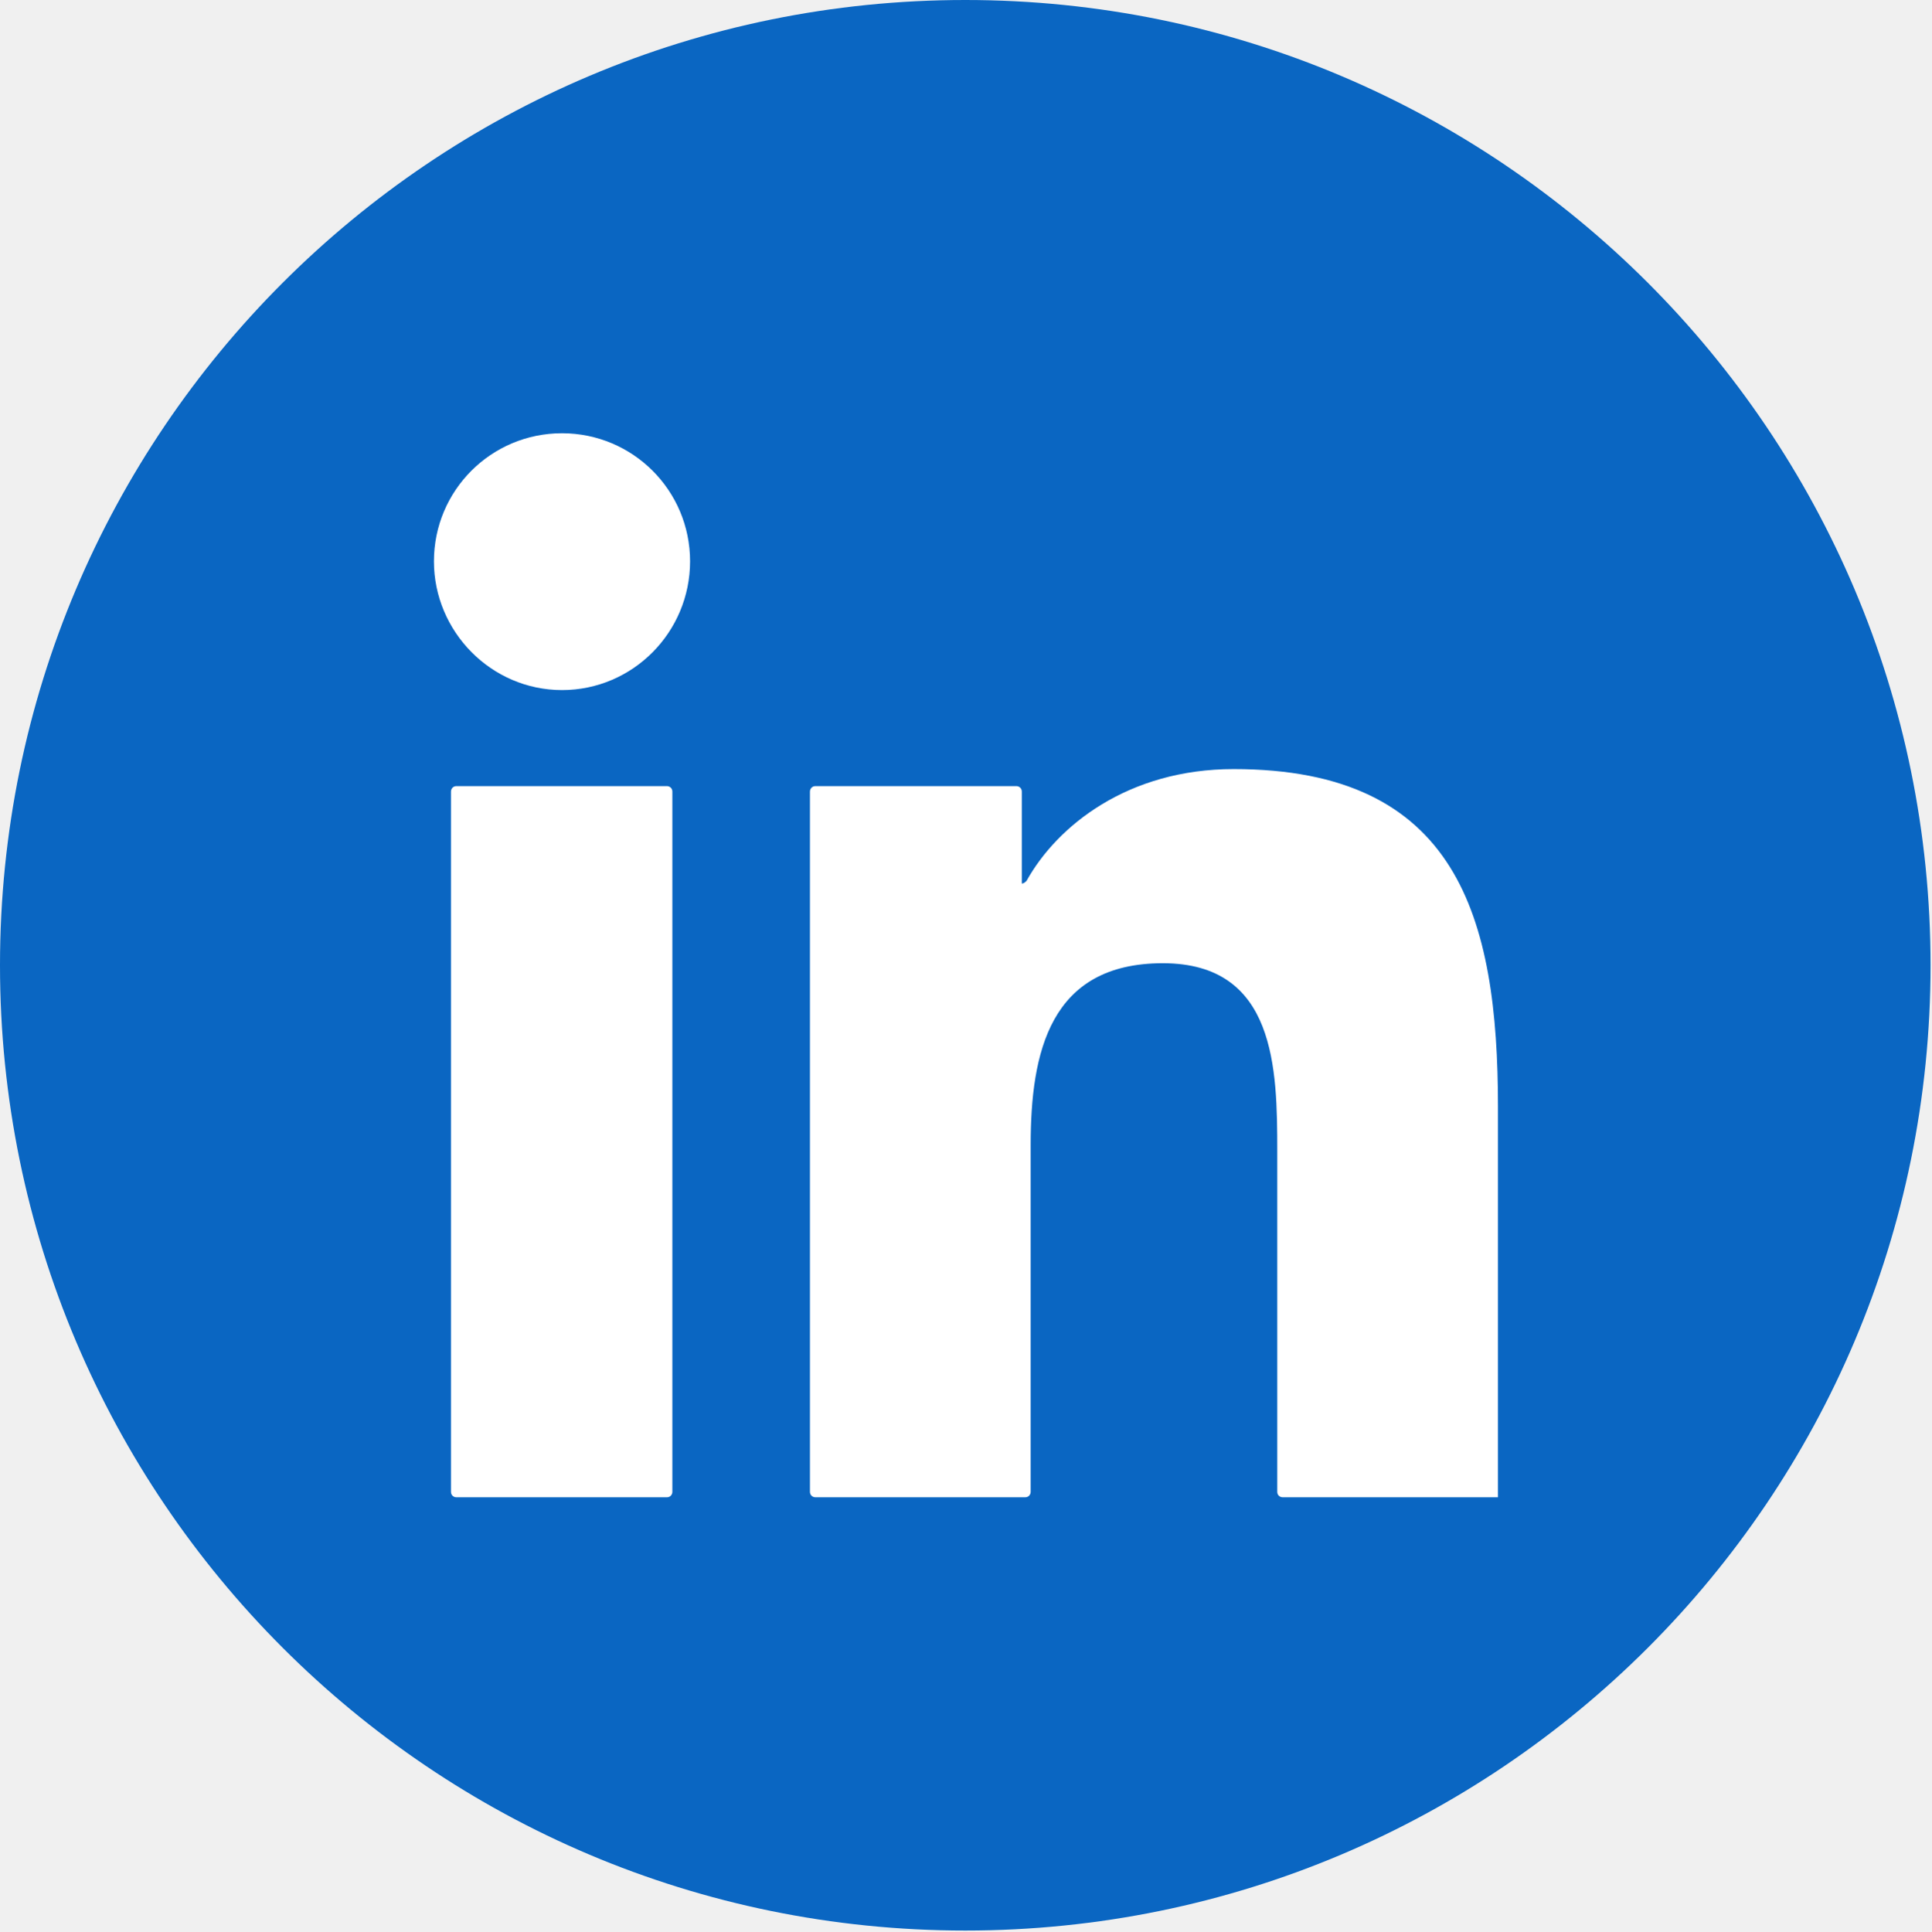
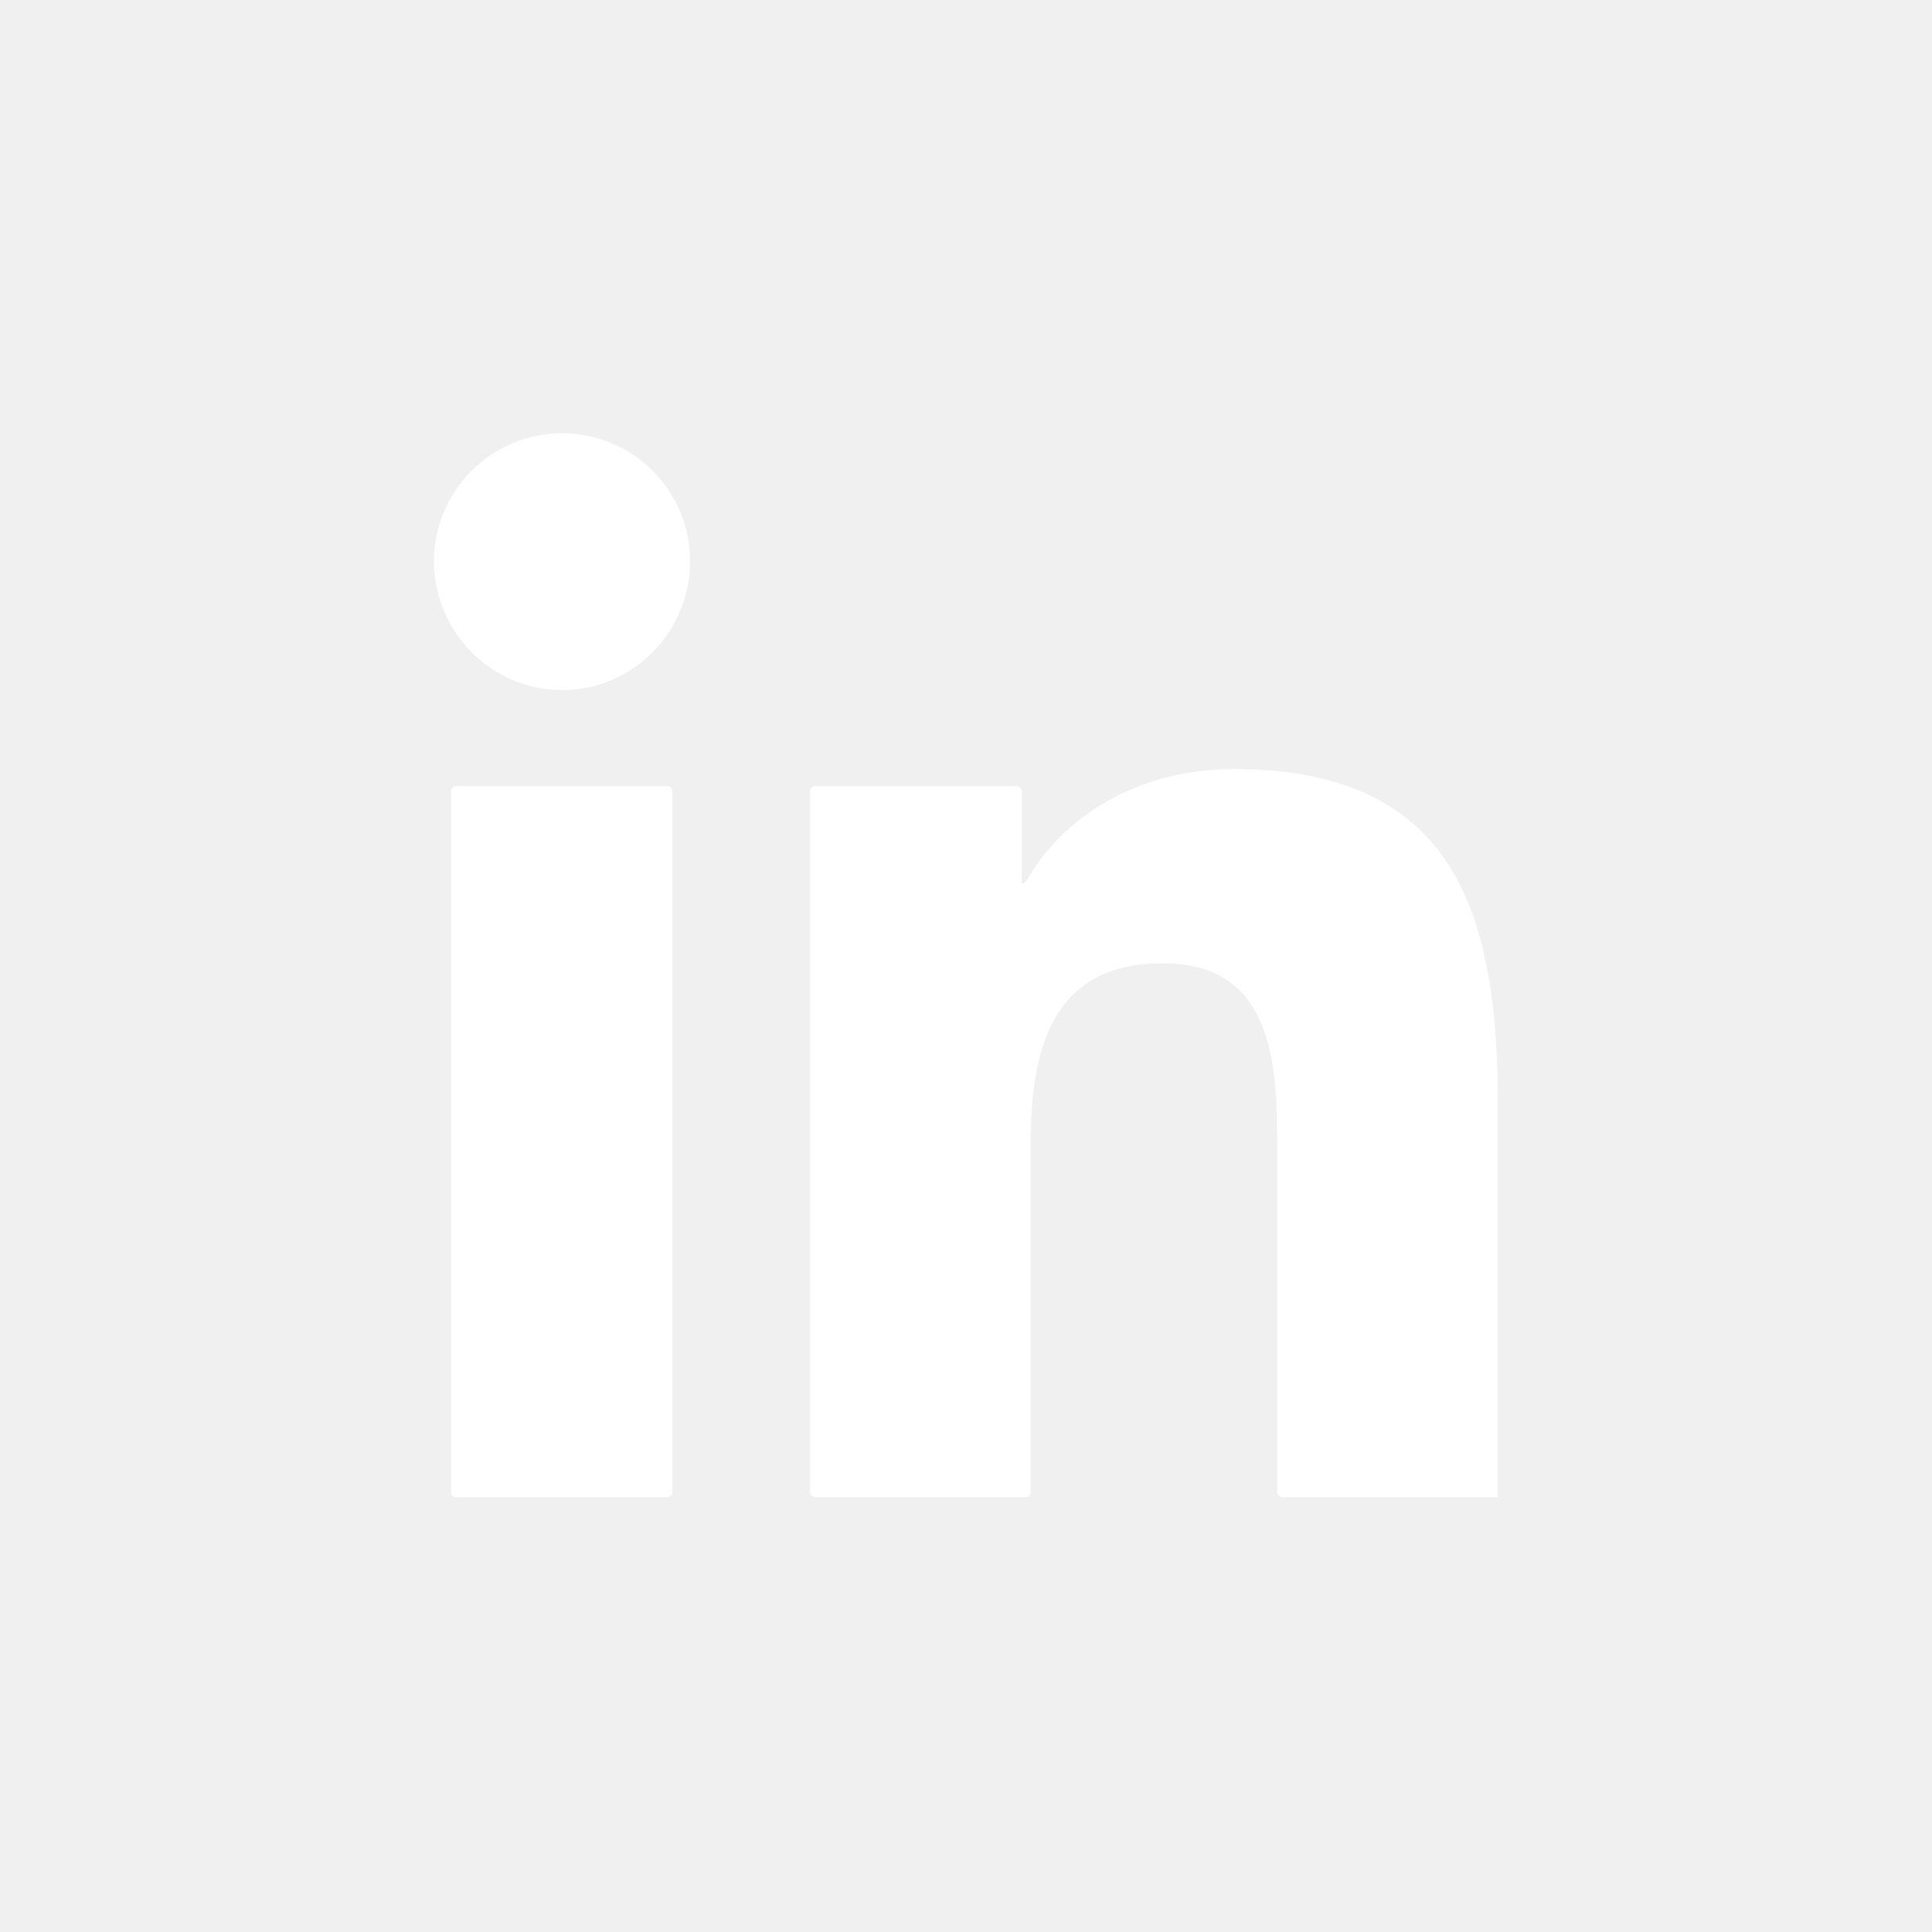
- <svg xmlns="http://www.w3.org/2000/svg" version="1.1" viewBox="0 0 283.5 283.5">
+ <svg xmlns="http://www.w3.org/2000/svg" id="Layer_1" version="1.1" viewBox="0 0 283.5 283.5">
  <defs>
    <style>
-       .cls-1 {
-         fill: #fff;
+       .st0 {
+         display: none;
+         fill: #0a66c2;
      }

-       .cls-2 {
-         fill: #0a66c2;
+       .st1 {
+         fill: #fff;
      }
    </style>
  </defs>
-   <g>
-     <g id="Layer_1">
-       <circle class="cls-2" cx="141.7" cy="141.7" r="141.7" />
-       <path class="cls-1" d="M97.9,219.8h-30.9c-.4,0-.8-.3-.8-.8v-102.8c0-.4.3-.8.8-.8h30.9c.4,0,.8.3.8.8v102.8c0,.4-.3.8-.8.8ZM82.5,101.3c-10.4,0-18.8-8.6-18.8-18.9,0-10.4,8.4-18.8,18.8-18.8,10.4,0,18.8,8.4,18.8,18.8,0,10.4-8.4,18.9-18.8,18.9ZM219.9,219.8h-31.6c-.4,0-.8-.3-.8-.8v-50c0-12.1-.2-27.6-16.8-27.6s-19.4,13.1-19.4,26.7v50.9c0,.4-.3.8-.8.8h-30.8c-.4,0-.8-.3-.8-.8v-102.8c0-.4.3-.8.8-.8h29.5c.4,0,.8.3.8.8v13.5h0c.3,0,.5-.2.7-.4,4.5-8.1,14.9-16.4,30.4-16.4,32.8,0,38.8,21.6,38.8,49.6v57.3h0Z" />
-     </g>
+   <g id="Layer_11" data-name="Layer_1">
+     <circle class="st0" cx="141.7" cy="141.7" r="141.7" />
+     <path class="st1" d="M97.9,219.8h-30.9c-.4,0-.8-.3-.8-.8v-102.8c0-.4.3-.8.8-.8h30.9c.4,0,.8.3.8.8v102.8c0,.4-.3.8-.8.8ZM82.5,101.3c-10.4,0-18.8-8.6-18.8-18.9s8.4-18.8,18.8-18.8,18.8,8.4,18.8,18.8-8.4,18.9-18.8,18.9ZM219.9,219.8h-31.6c-.4,0-.8-.3-.8-.8v-50c0-12.1-.2-27.6-16.8-27.6s-19.4,13.1-19.4,26.7v50.9c0,.4-.3.8-.8.8h-30.8c-.4,0-.8-.3-.8-.8v-102.8c0-.4.3-.8.8-.8h29.5c.4,0,.8.3.8.8v13.5h0c.3,0,.5-.2.7-.4,4.5-8.1,14.9-16.4,30.4-16.4,32.8,0,38.8,21.6,38.8,49.6v57.3h0Z" />
  </g>
</svg>
